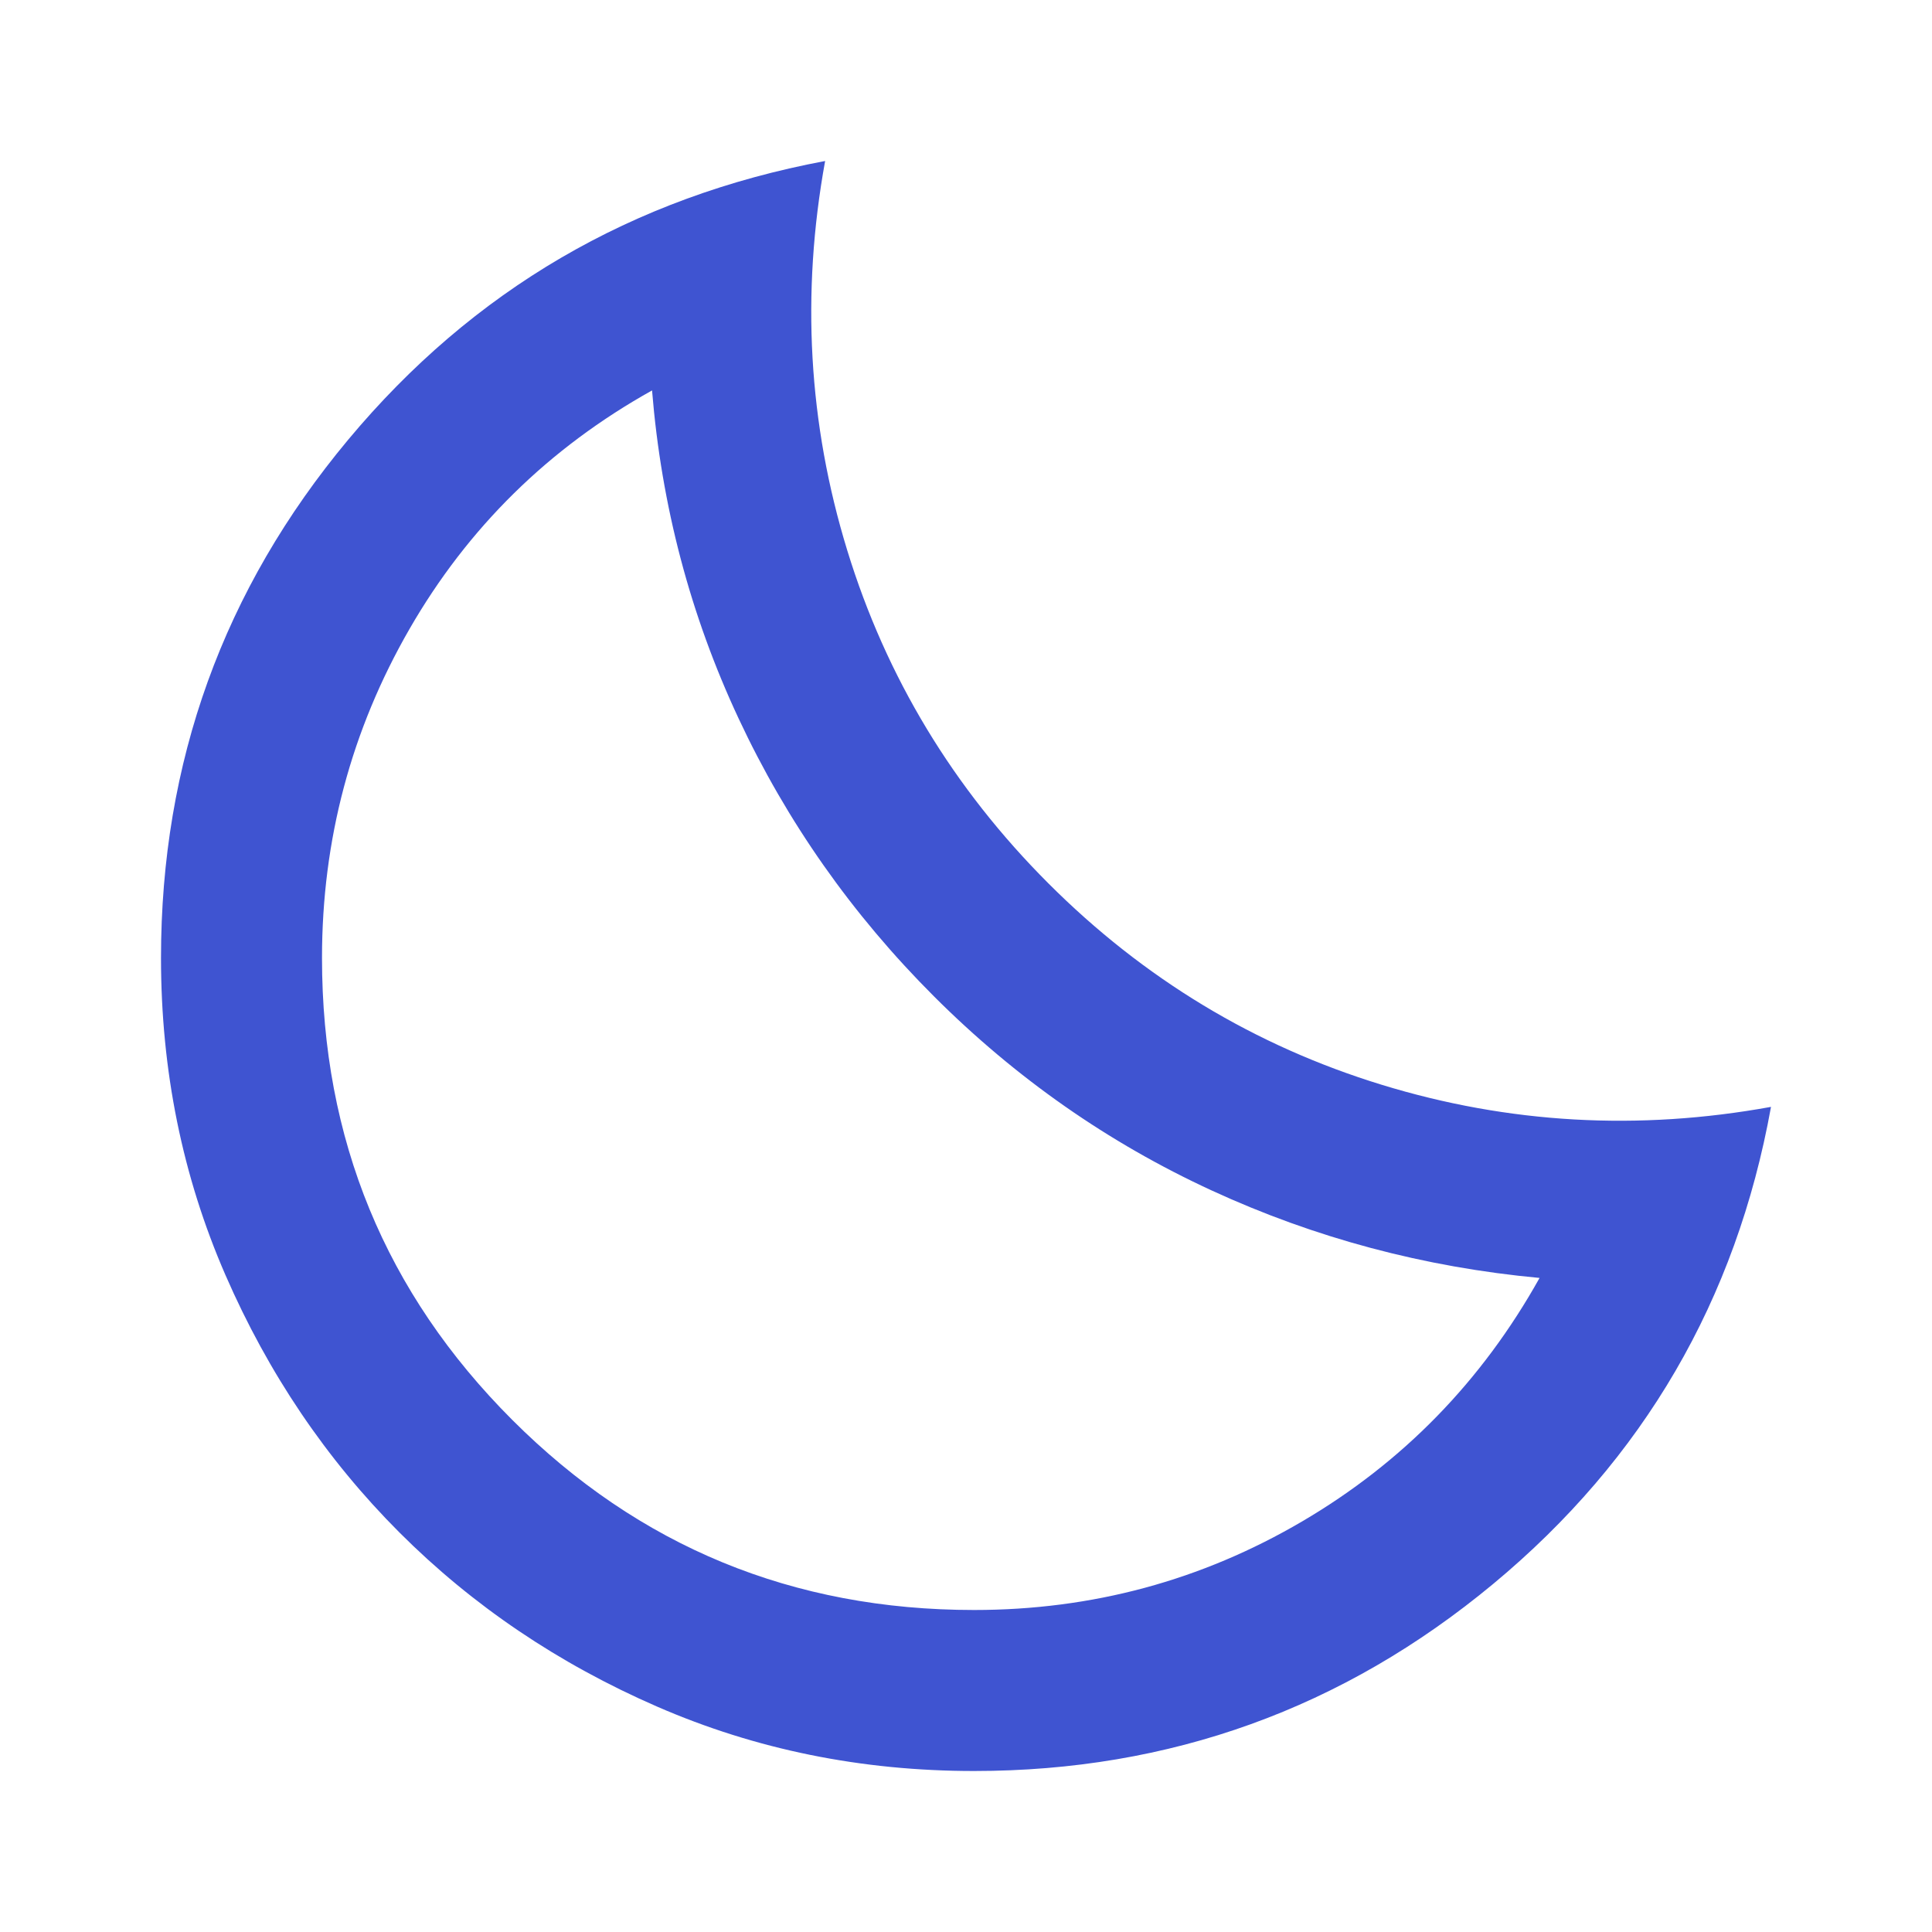
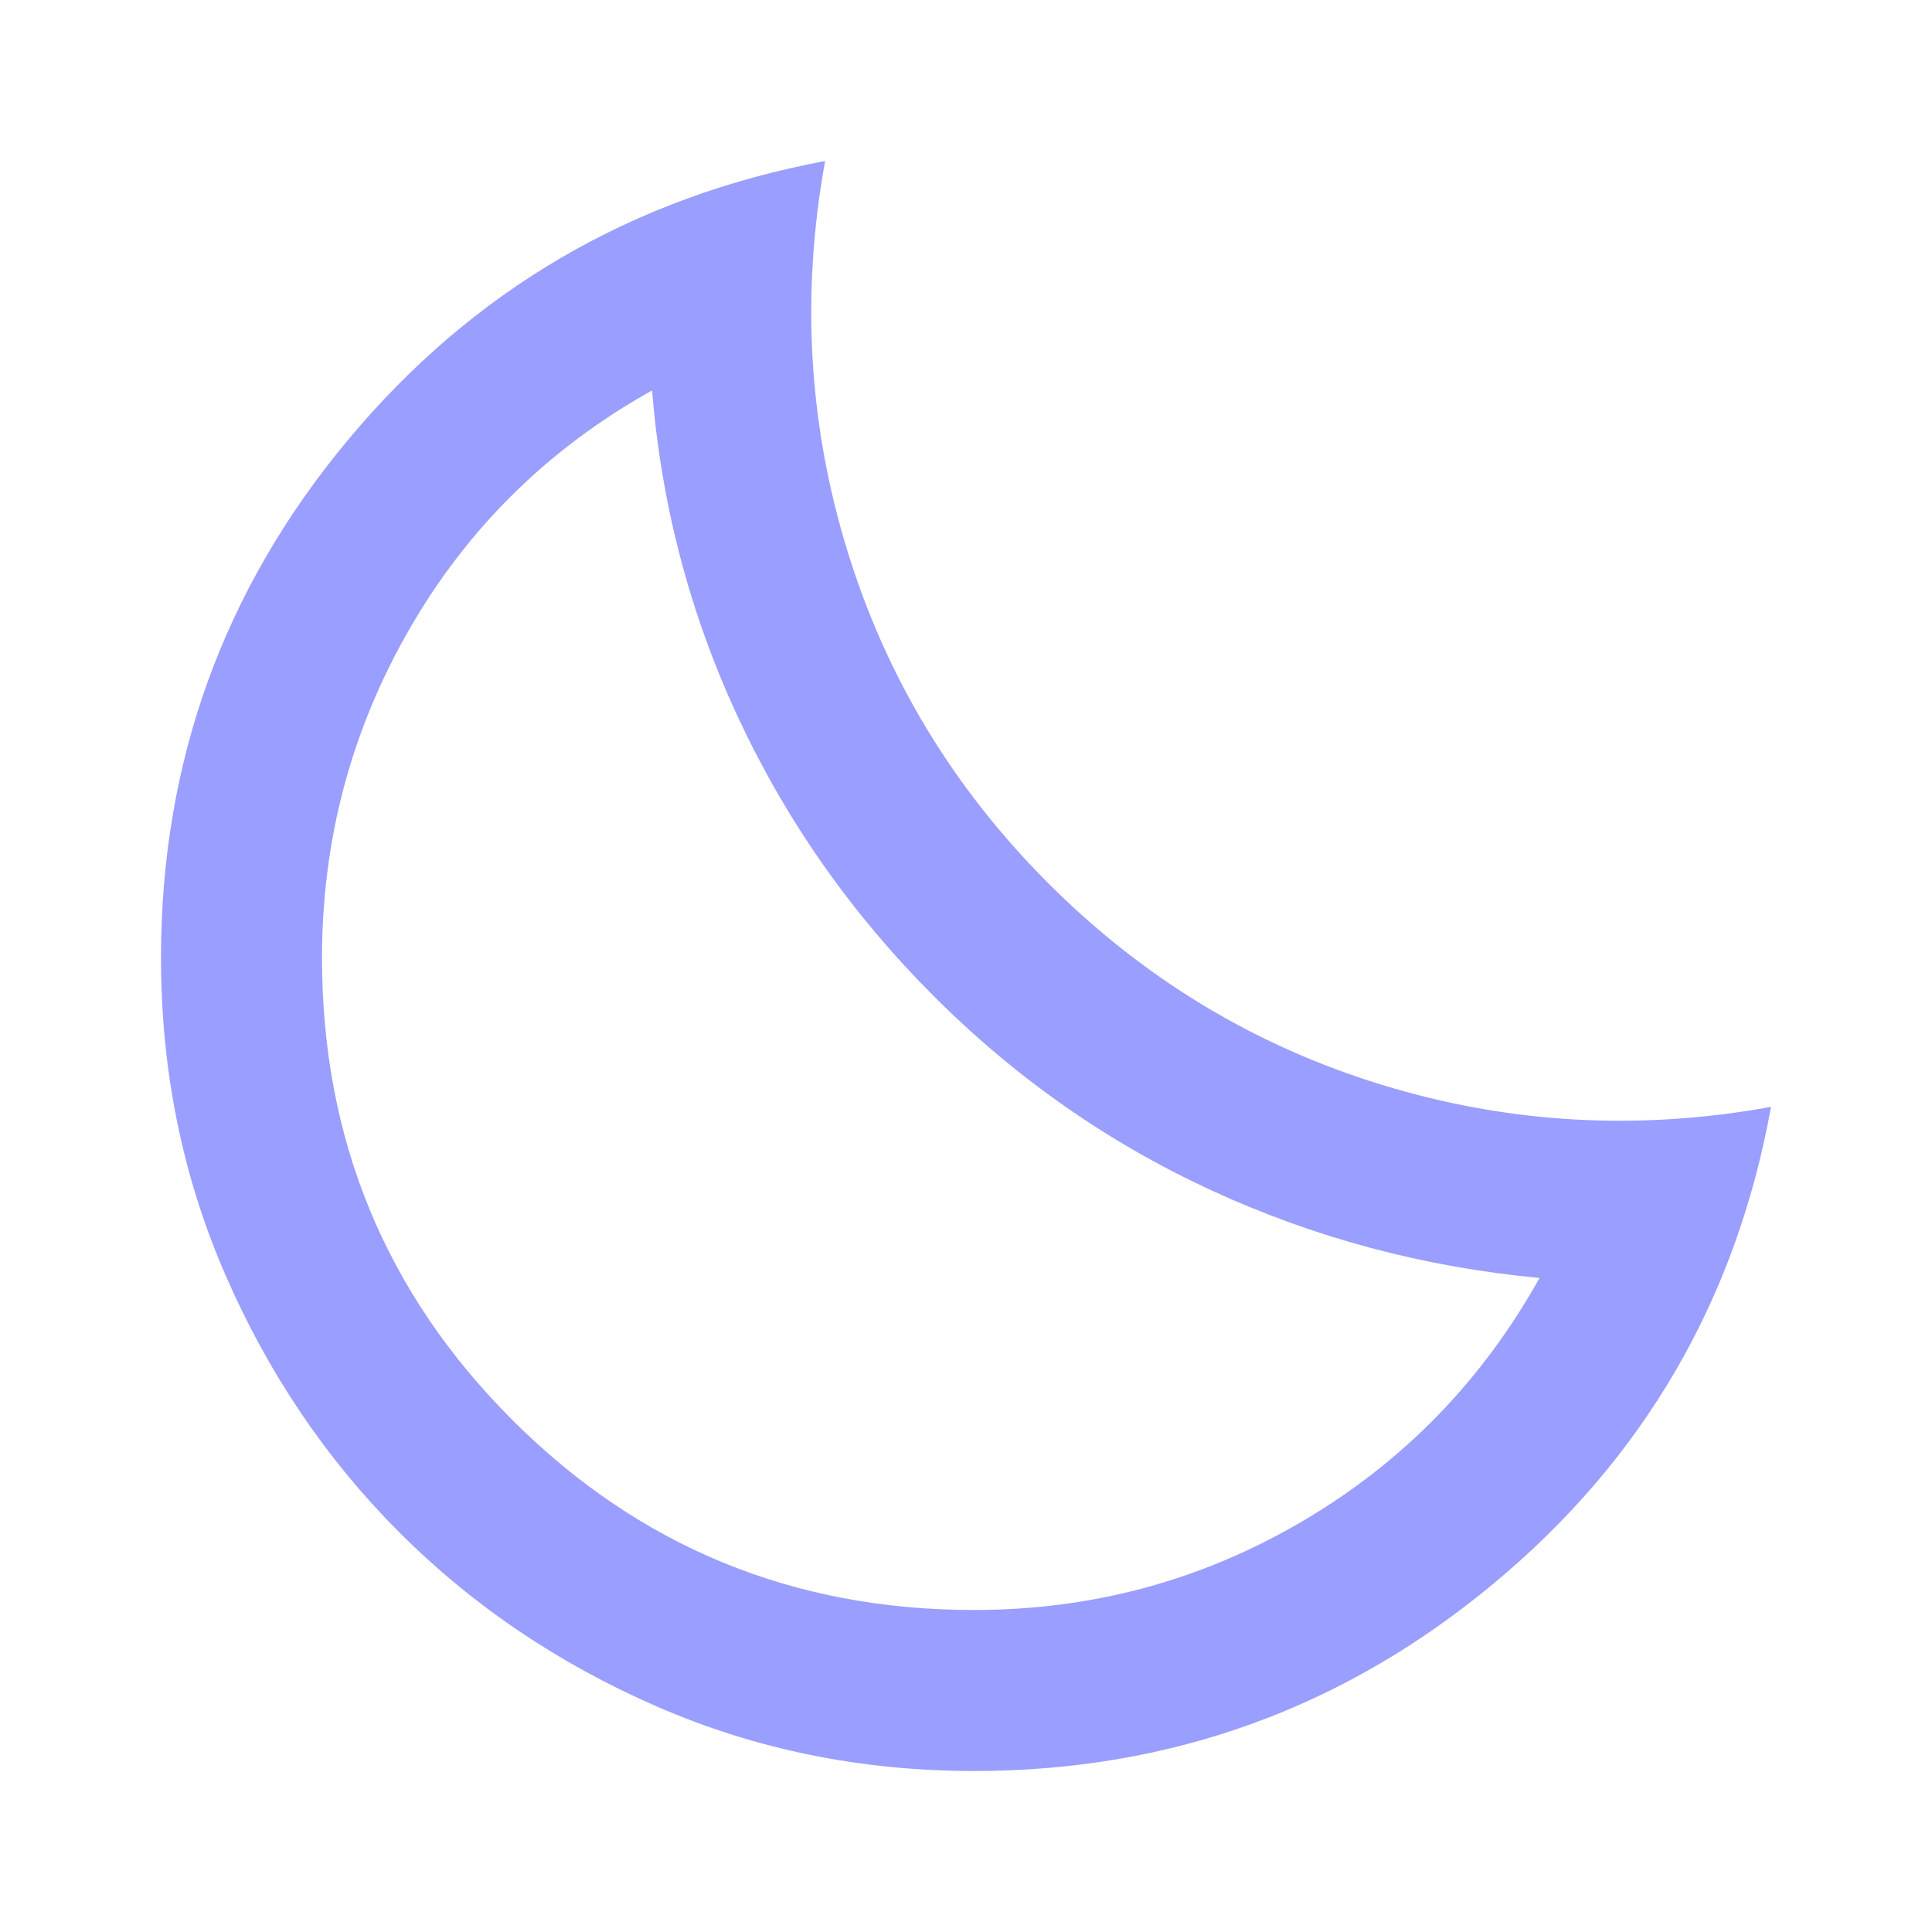
- <svg xmlns="http://www.w3.org/2000/svg" height="24px" viewBox="0 -960 960 960" width="24px" fill="#3F54D1">
+ <svg xmlns="http://www.w3.org/2000/svg" height="24px" viewBox="0 -960 960 960" width="24px" fill="#9a9eff">
  <path d="M484-80q-84 0-157.5-32t-128-86.5Q144-253 112-326.5T80-484q0-146 93-257.5T410-880q-18 99 11 193.5T521-521q71 71 165.5 100T880-410q-26 144-138 237T484-80Zm0-80q88 0 163-44t118-121q-86-8-163-43.5T464-465q-61-61-97-138t-43-163q-77 43-120.5 118.5T160-484q0 135 94.5 229.5T484-160Zm-20-305Z" />
</svg>
